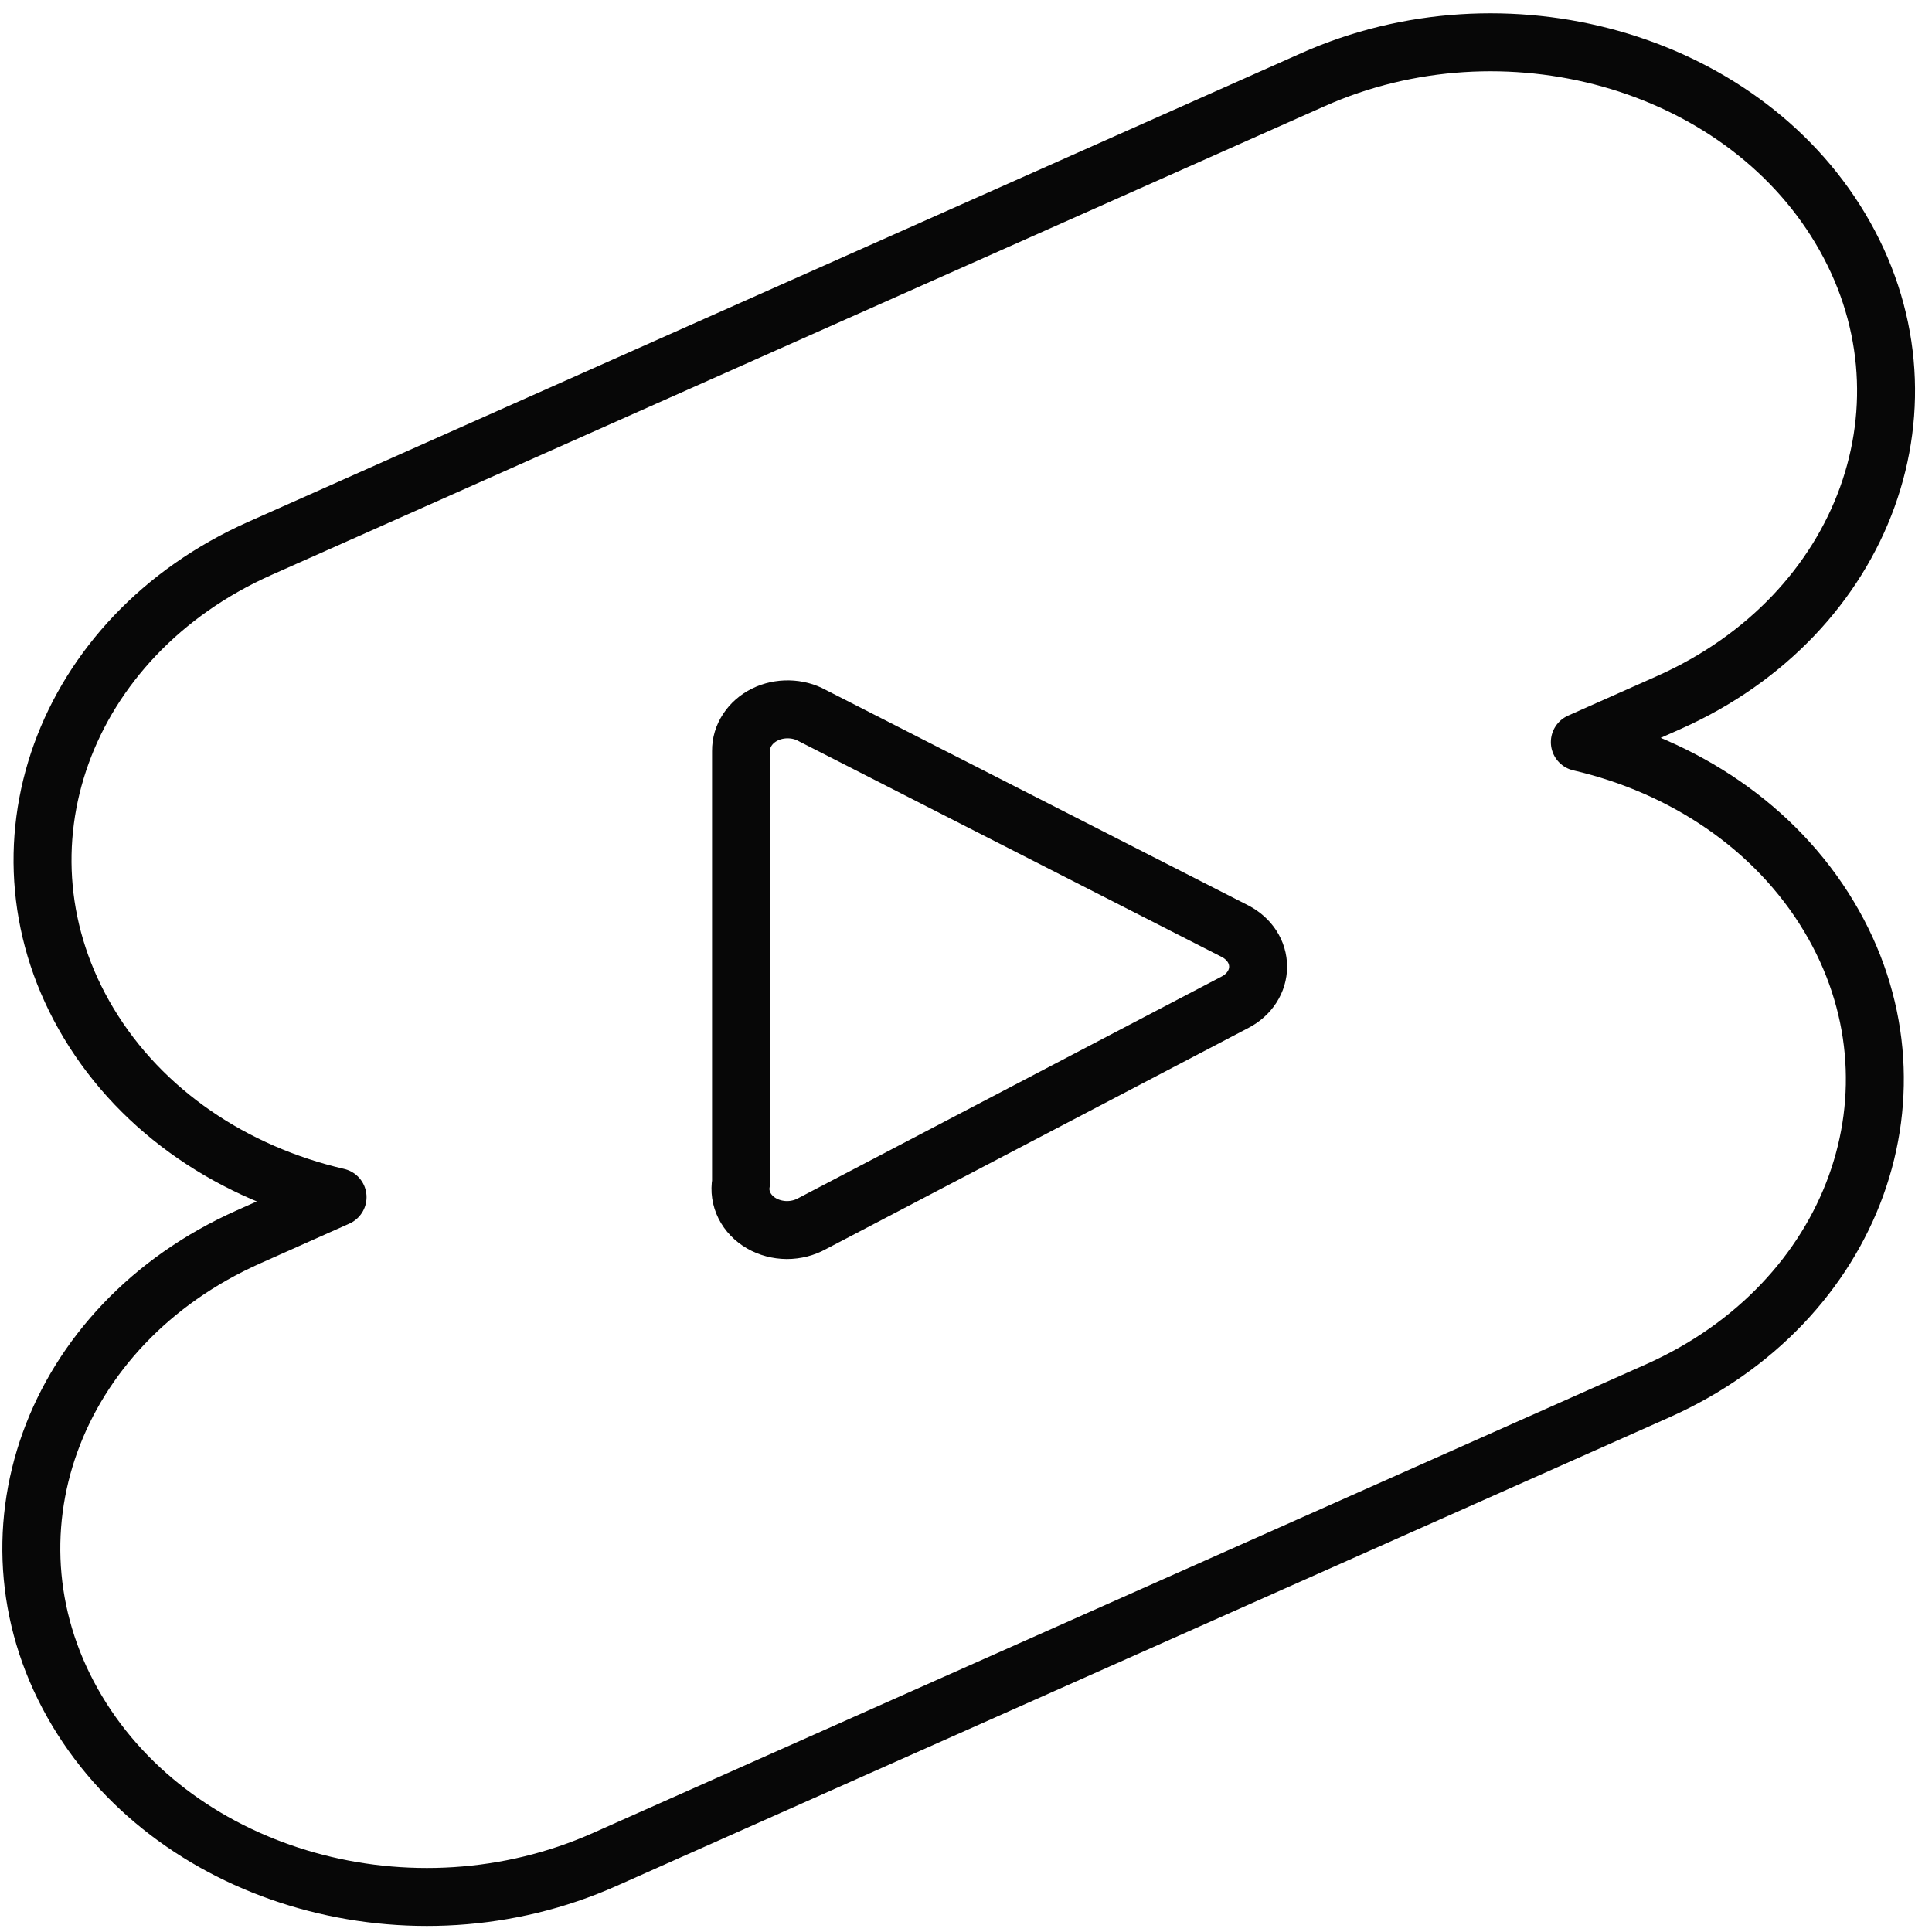
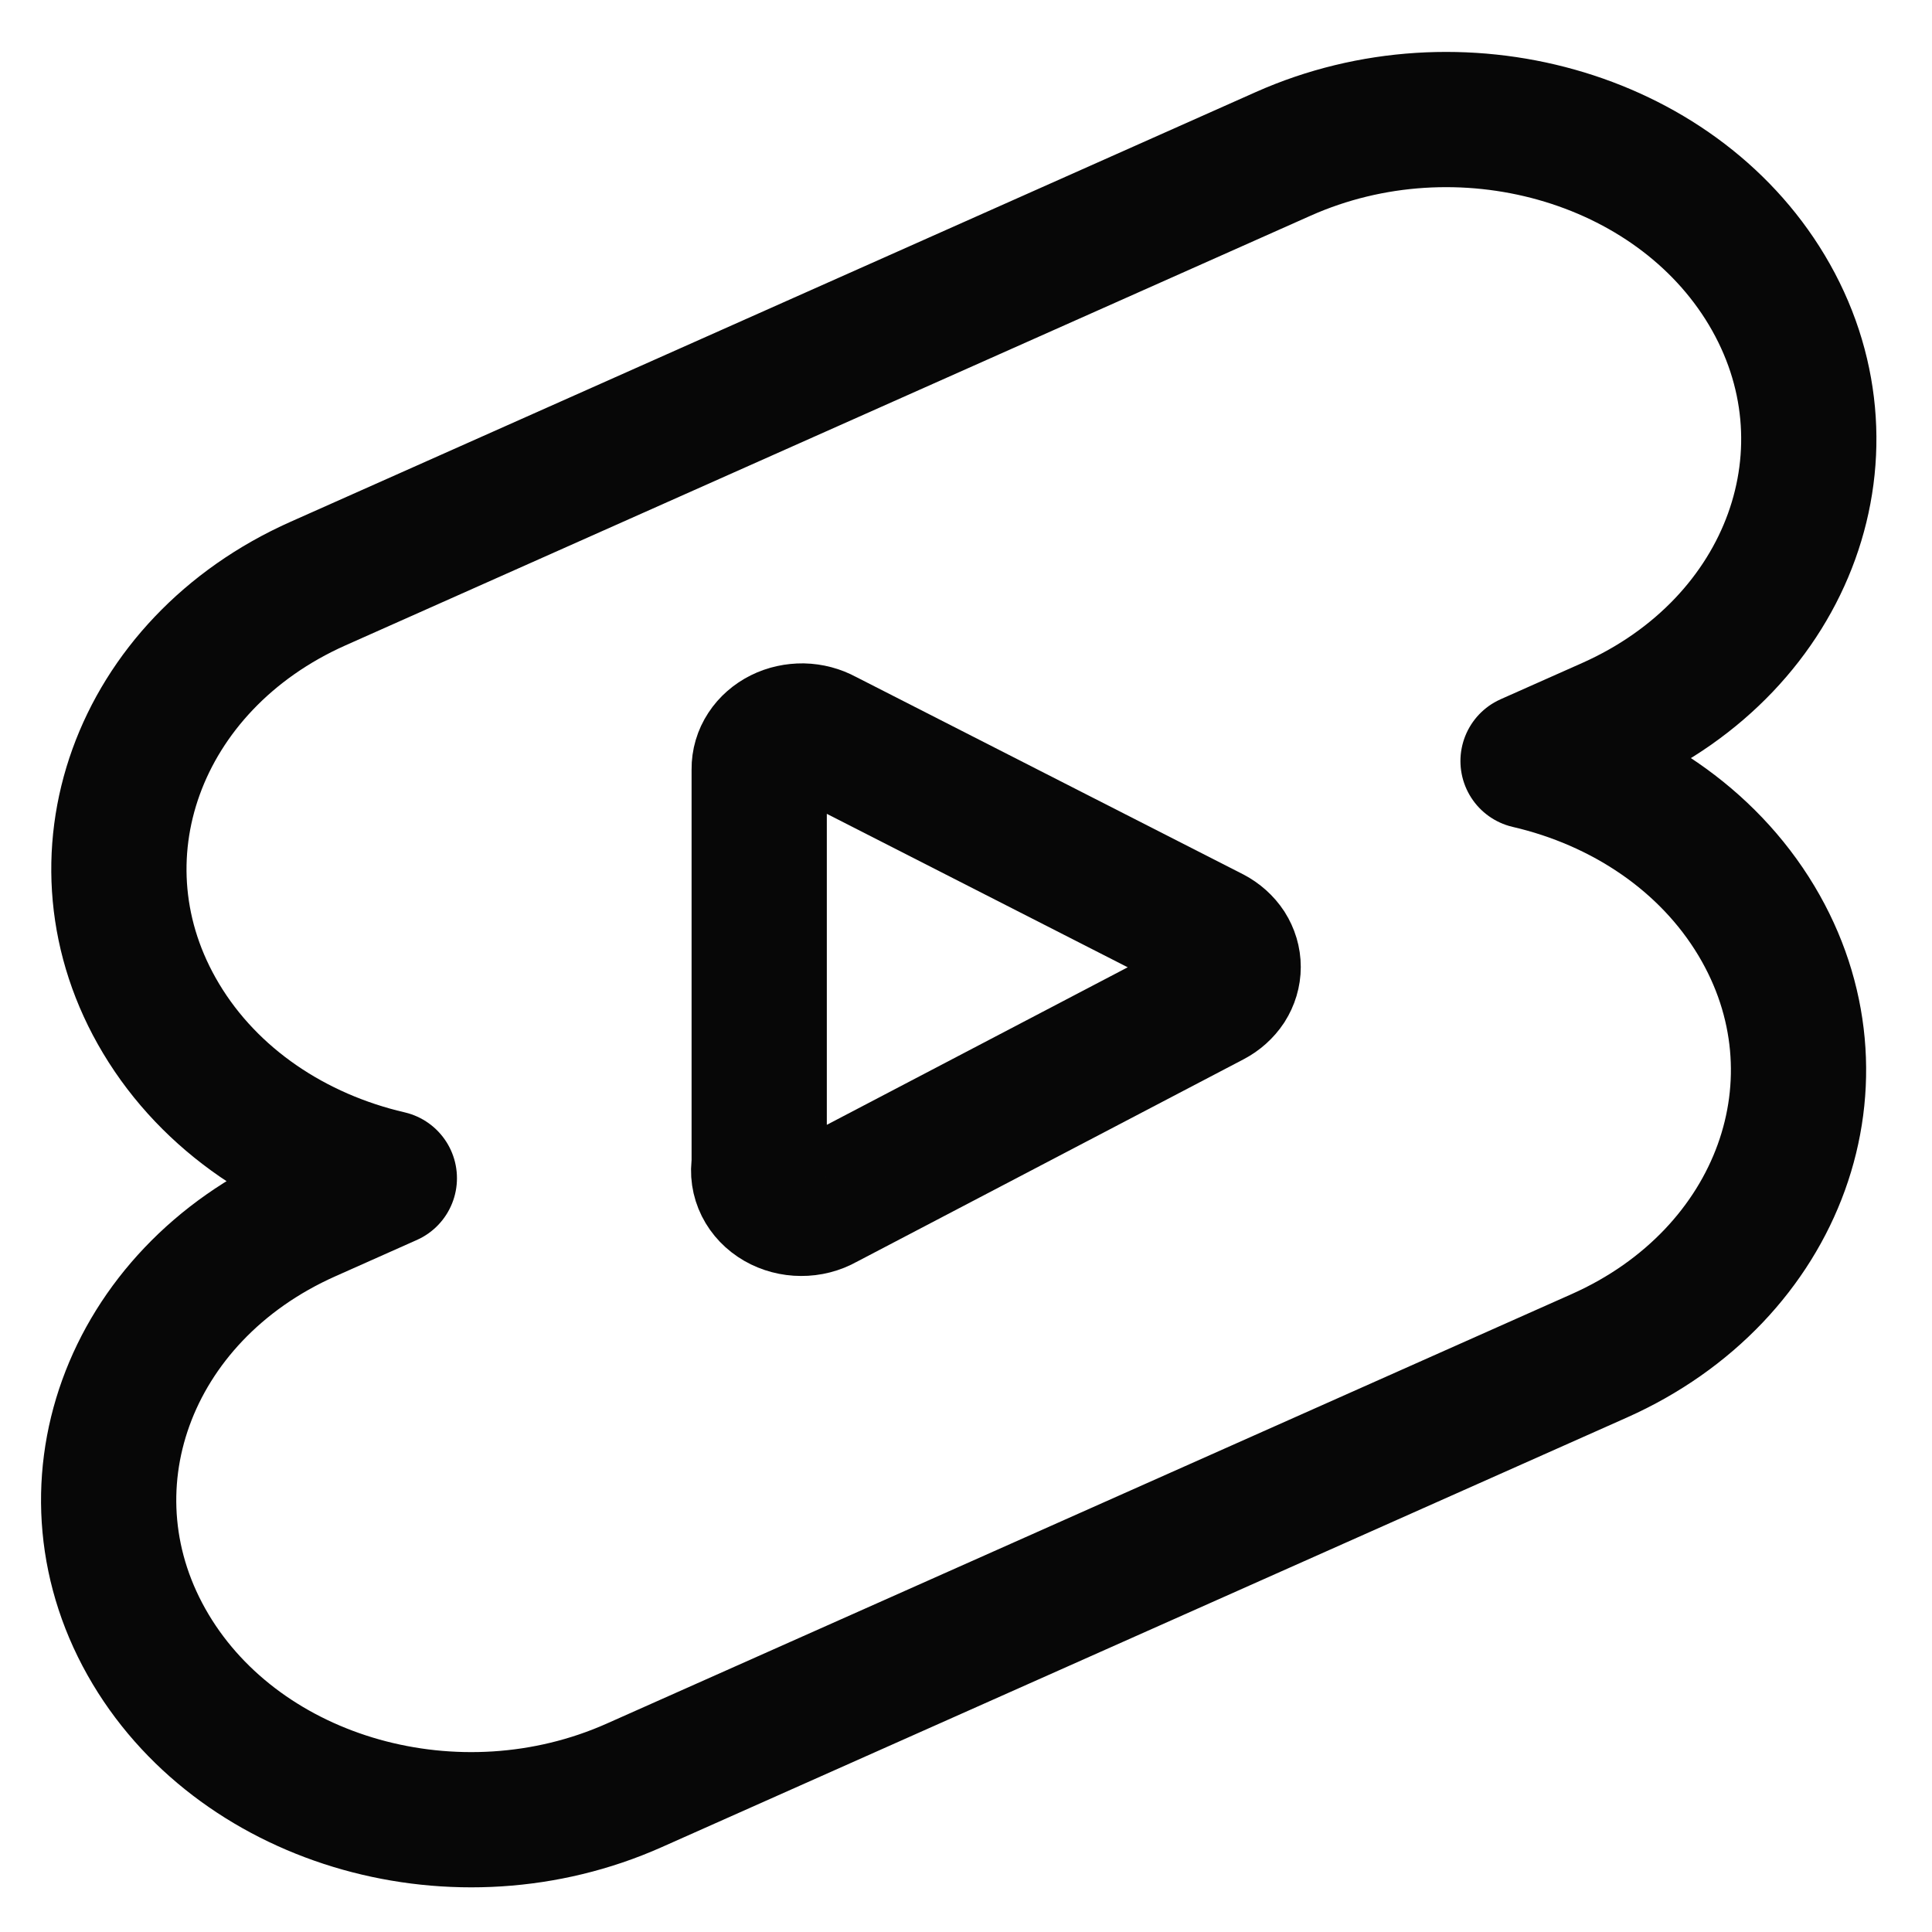
<svg xmlns="http://www.w3.org/2000/svg" width="25" height="25" viewBox="0 0 25 25" fill="none">
-   <path d="M3.363 7.096C0.806 8.234 -0.194 11.003 1.145 13.236C1.841 14.397 3.031 15.181 4.368 15.491L3.218 16.004C0.661 17.142 -0.339 19.91 1 22.143C2.303 24.316 5.337 25.17 7.824 24.062L21.449 17.998C24.005 16.86 25.005 14.091 23.666 11.858C22.97 10.697 21.78 9.913 20.443 9.603L21.594 9.091C24.15 7.953 25.15 5.184 23.811 2.951C22.509 0.778 19.474 -0.076 16.987 1.032L3.363 7.096Z" stroke="#070707" stroke-width="0.75" stroke-linecap="round" stroke-linejoin="round" />
-   <path d="M9.589 15.301V9.717C9.588 9.621 9.616 9.527 9.67 9.445C9.724 9.362 9.802 9.294 9.896 9.247C9.99 9.2 10.097 9.177 10.205 9.179C10.313 9.181 10.418 9.208 10.51 9.259L15.984 12.051C16.074 12.098 16.149 12.165 16.201 12.245C16.253 12.325 16.28 12.416 16.28 12.509C16.28 12.601 16.253 12.692 16.201 12.772C16.149 12.853 16.074 12.92 15.984 12.967L10.51 15.833C10.412 15.888 10.298 15.917 10.181 15.917C10.065 15.916 9.951 15.886 9.854 15.83C9.757 15.774 9.68 15.694 9.633 15.6C9.586 15.506 9.571 15.402 9.589 15.301Z" stroke="#070707" stroke-width="0.75" stroke-linecap="round" stroke-linejoin="round" />
+   <path d="M4.116 7.551C1.773 8.594 0.856 11.131 2.084 13.179C2.721 14.243 3.812 14.962 5.038 15.246L3.983 15.716C1.64 16.759 0.724 19.296 1.951 21.344C3.145 23.336 5.926 24.118 8.206 23.103L20.695 17.544C23.038 16.5 23.955 13.963 22.728 11.915C22.09 10.851 20.999 10.132 19.773 9.848L20.828 9.379C23.171 8.336 24.088 5.798 22.861 3.751C21.666 1.758 18.885 0.976 16.605 1.991L4.116 7.551Z" stroke="#070707" stroke-width="1.75" stroke-linecap="round" stroke-linejoin="round" />
+   <path d="M9.824 15.071V9.953C9.823 9.865 9.848 9.779 9.898 9.703C9.947 9.628 10.019 9.565 10.105 9.522C10.191 9.479 10.289 9.458 10.388 9.459C10.487 9.461 10.584 9.487 10.668 9.533L15.686 12.092C15.768 12.135 15.837 12.197 15.885 12.27C15.932 12.344 15.957 12.427 15.957 12.512C15.957 12.597 15.932 12.68 15.885 12.754C15.837 12.827 15.768 12.889 15.686 12.932L10.668 15.559C10.578 15.61 10.473 15.637 10.367 15.636C10.26 15.636 10.156 15.608 10.067 15.557C9.977 15.505 9.907 15.432 9.864 15.346C9.821 15.26 9.807 15.164 9.824 15.071Z" stroke="#070707" stroke-width="1.75" stroke-linecap="round" stroke-linejoin="round" />
</svg>
